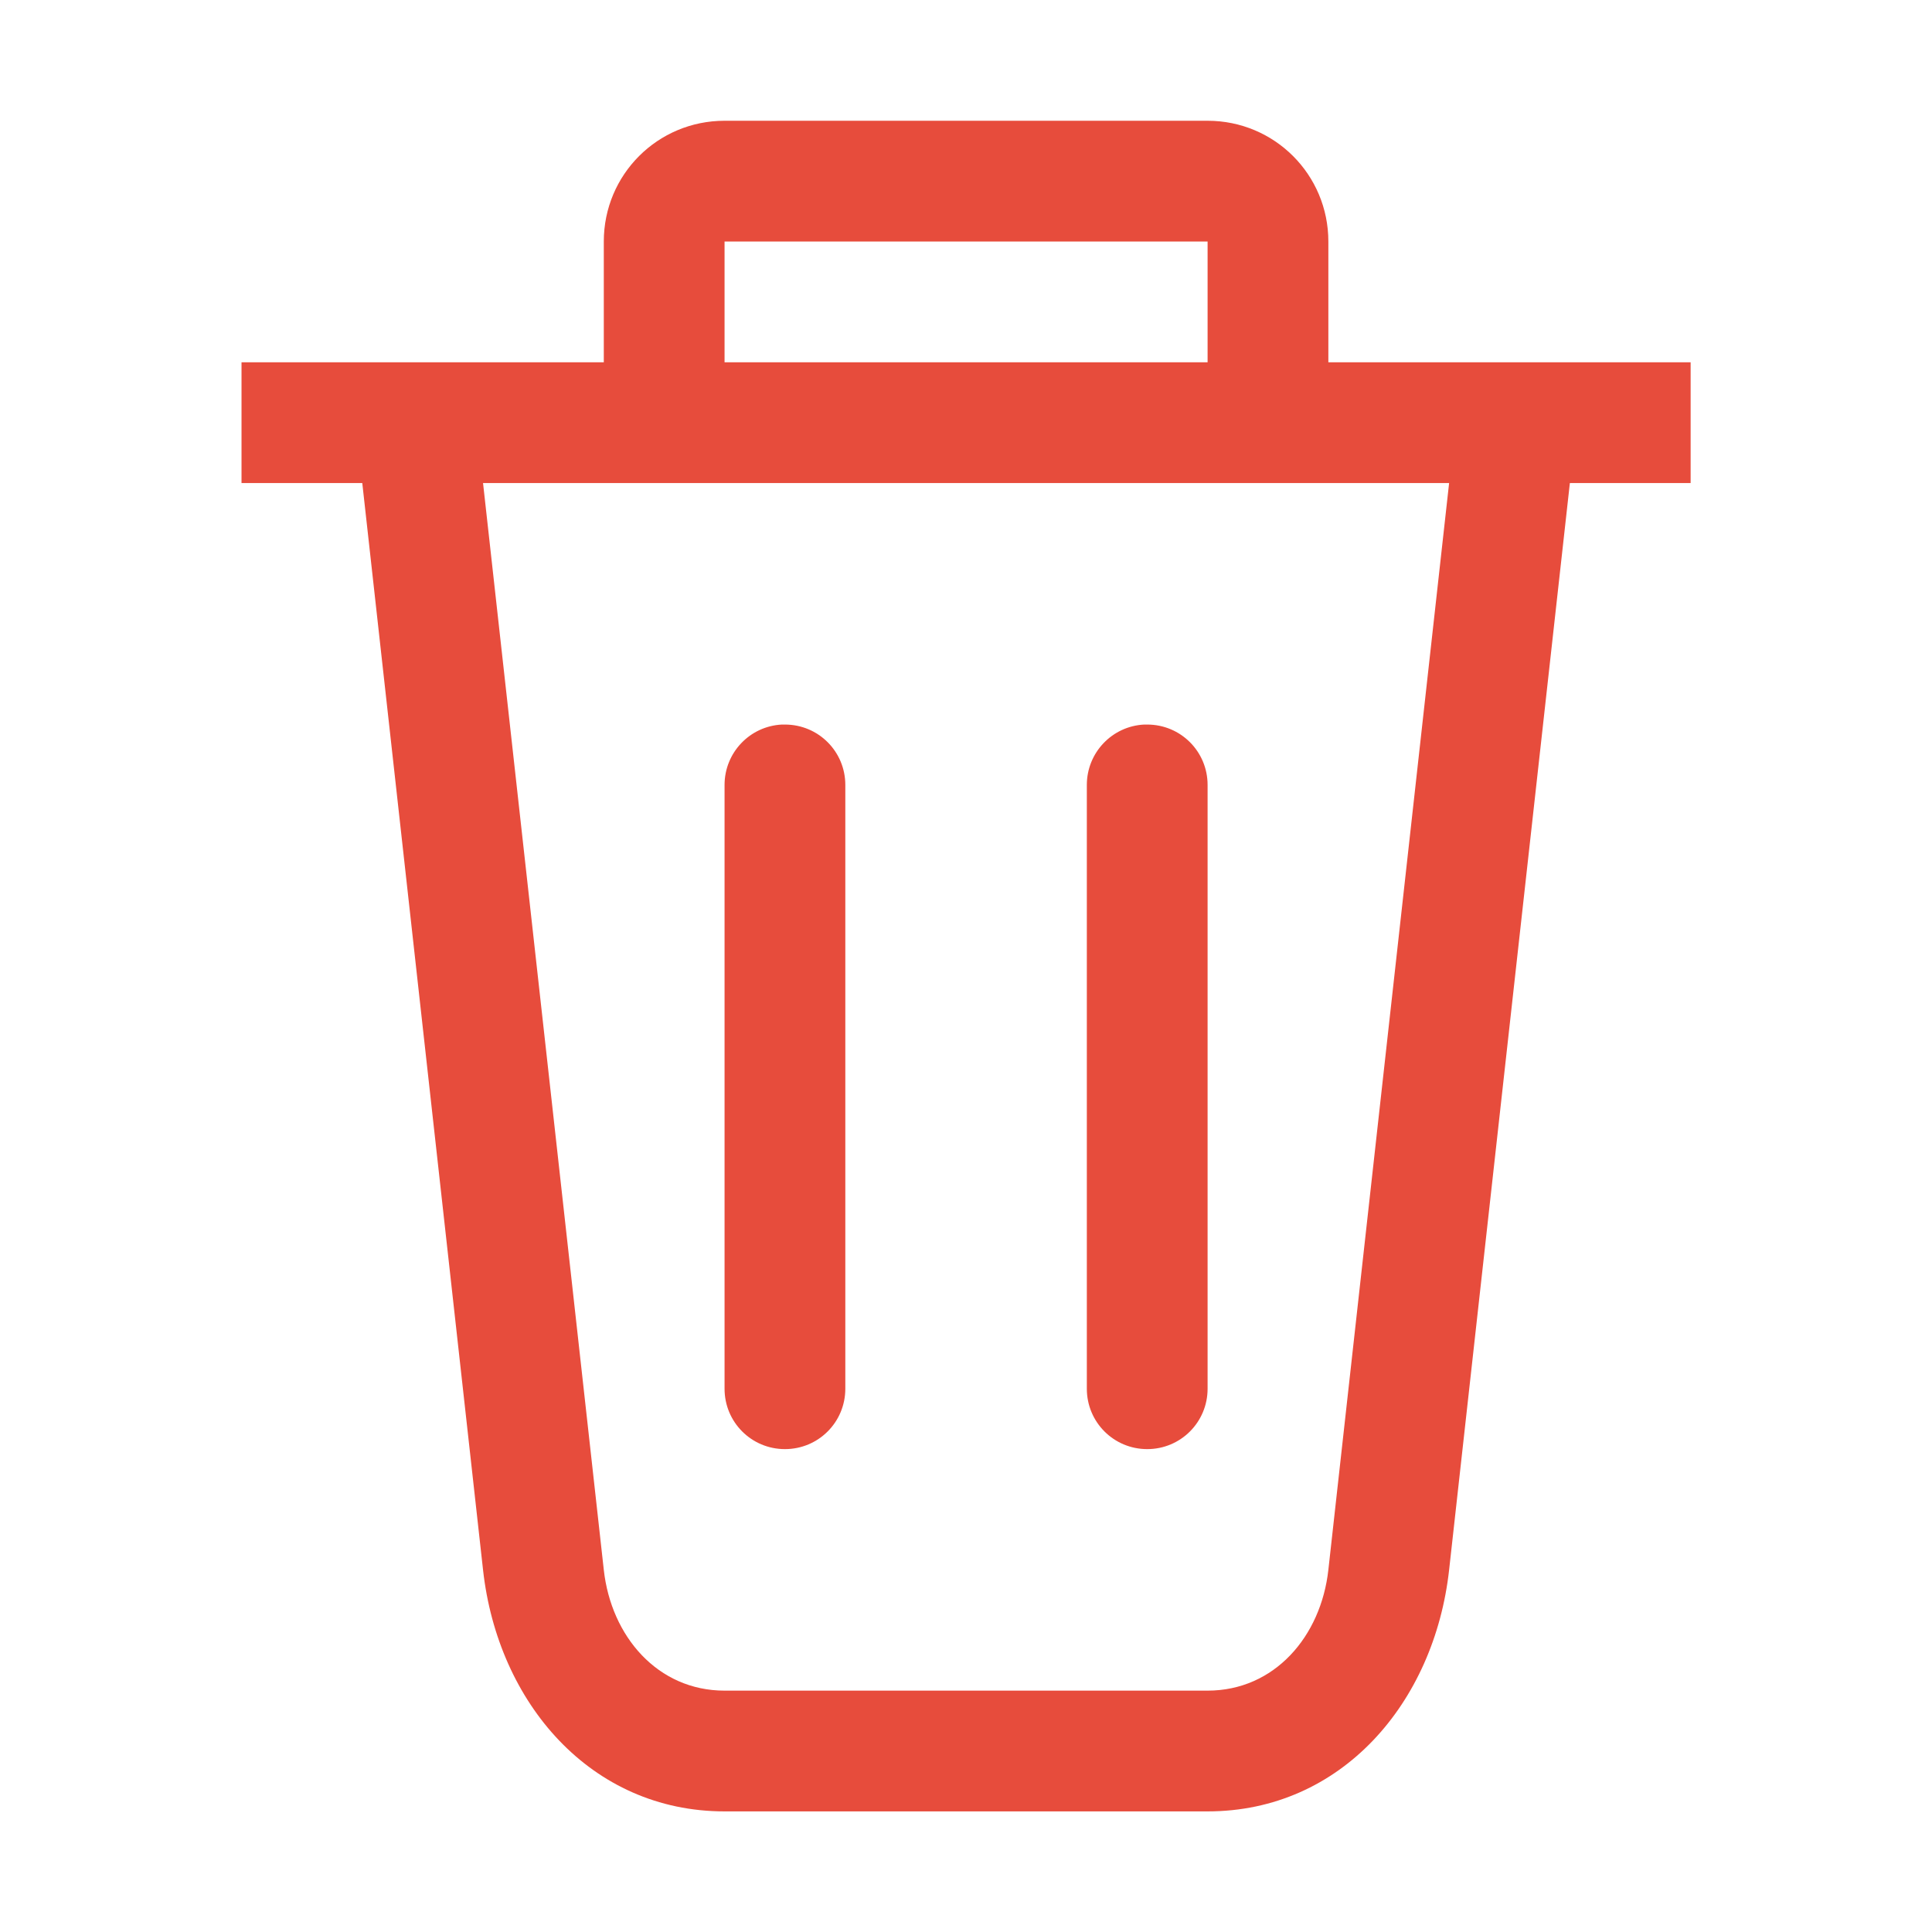
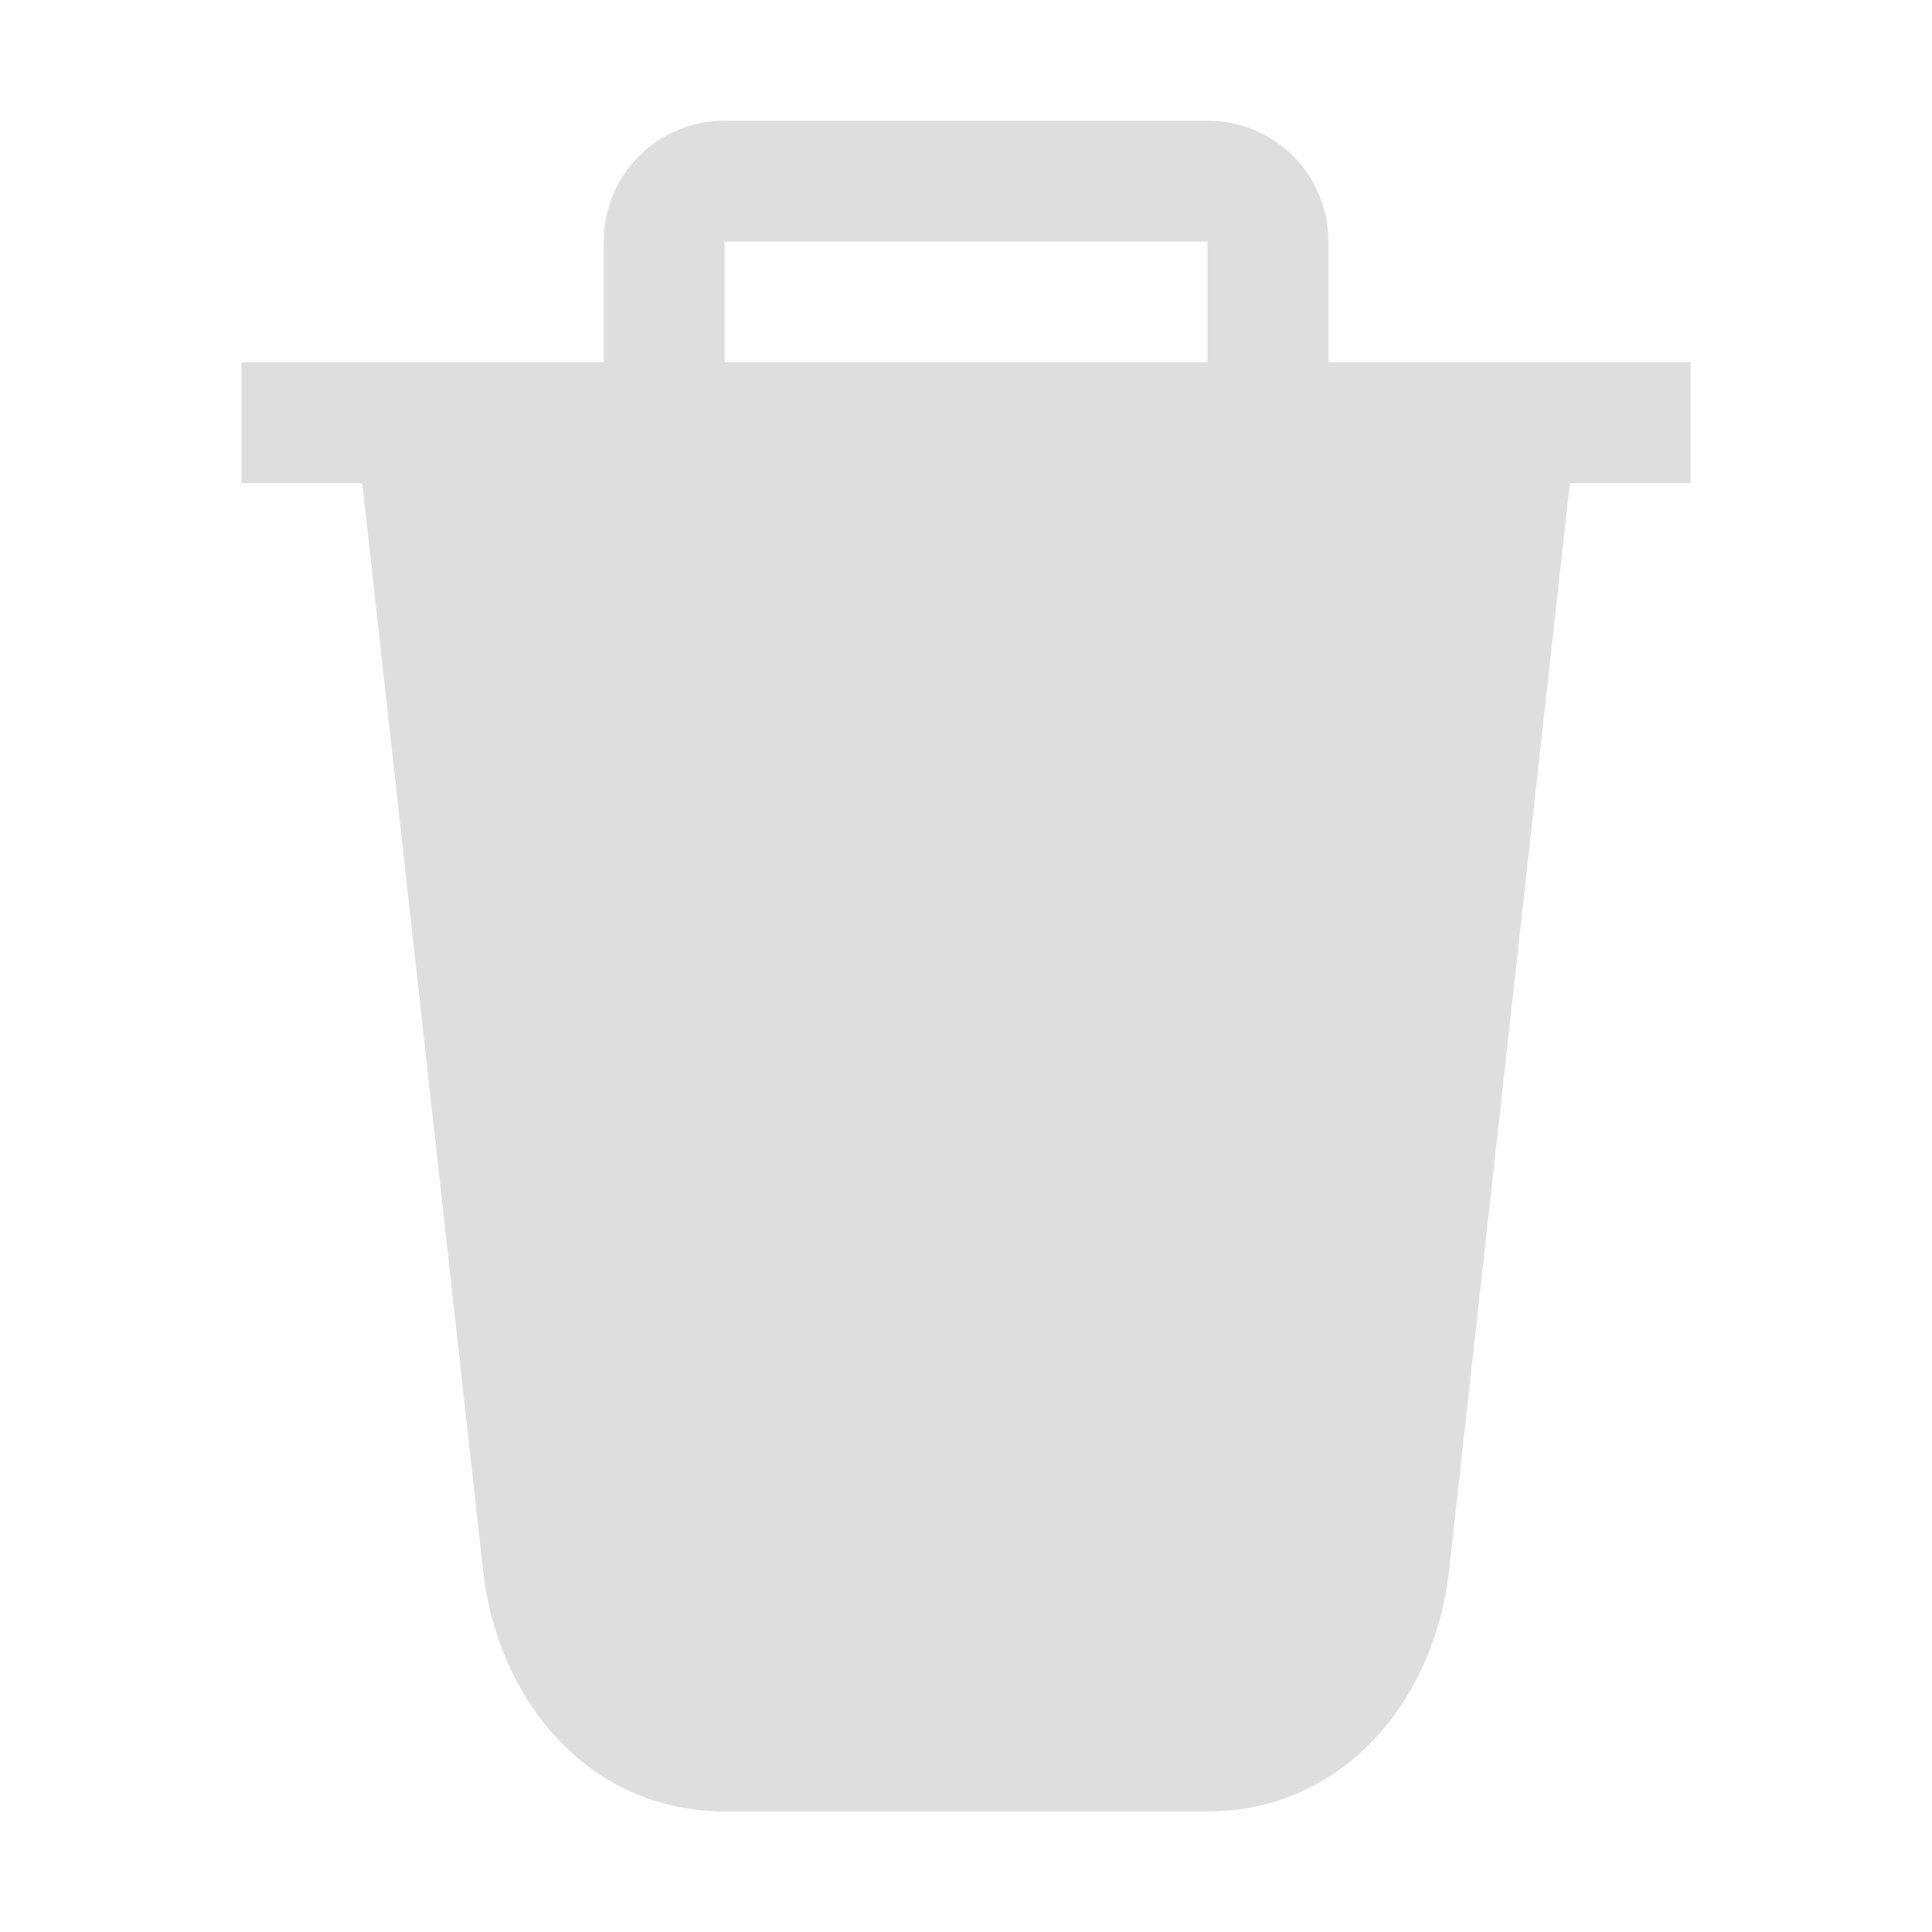
<svg xmlns="http://www.w3.org/2000/svg" width="16" height="16" viewBox="0 0 4.233 4.233" version="1.1" id="svg11945">
  <defs id="defs11942" />
-   <path id="rect843" class="error" style="fill:#e74c3c;stroke-width:5;stroke-linecap:round;stroke-linejoin:round;fill-opacity:1" d="M 6,1 C 5.446,1 5,1.446 5,2 V 3 H 2 v 1 h 1 c 0.333,3 0.667,6 1,9 0.122,1.101 0.892,2 2,2 h 4 c 1.108,0 1.878,-0.899 2,-2 l 1,-9 h 1 V 3 H 11 V 2 C 11,1.446 10.554,1 10,1 Z m 0,1 h 4 V 3 H 6 Z M 4,4 h 8 l -1,9 c -0.061,0.551 -0.446,1 -1,1 H 6 C 5.446,14 5.061,13.551 5,13 Z M 6.475,6 C 6.21,6.013 6,6.232 6,6.5 v 5 C 6,11.777 6.223,12 6.5,12 6.777,12 7,11.777 7,11.5 v -5 C 7,6.223 6.777,6 6.5,6 6.491,6 6.483,6 6.475,6 Z m 3,0 C 9.21,6.013 9,6.232 9,6.5 v 5 C 9,11.777 9.223,12 9.5,12 9.777,12 10,11.777 10,11.5 v -5 C 10,6.223 9.777,6 9.5,6 9.491,6 9.483,6 9.475,6 Z" transform="scale(0.2645833)" />
+   <path id="rect843" style="fill:#dedede;stroke-width:5;stroke-linecap:round;stroke-linejoin:round" d="M 6,1 C 5.446,1 5,1.446 5,2 V 3 H 2 v 1 h 1 l 1,9 c 0.122,1.101 0.892,2 2,2 h 4 c 1.108,0 1.878,-0.899 2,-2 l 1,-9 h 1 V 3 H 11 V 2 C 11,1.446 10.554,1 10,1 Z m 0,1 h 4 V 3 H 6 Z" transform="scale(0.2645833)" />
</svg>
